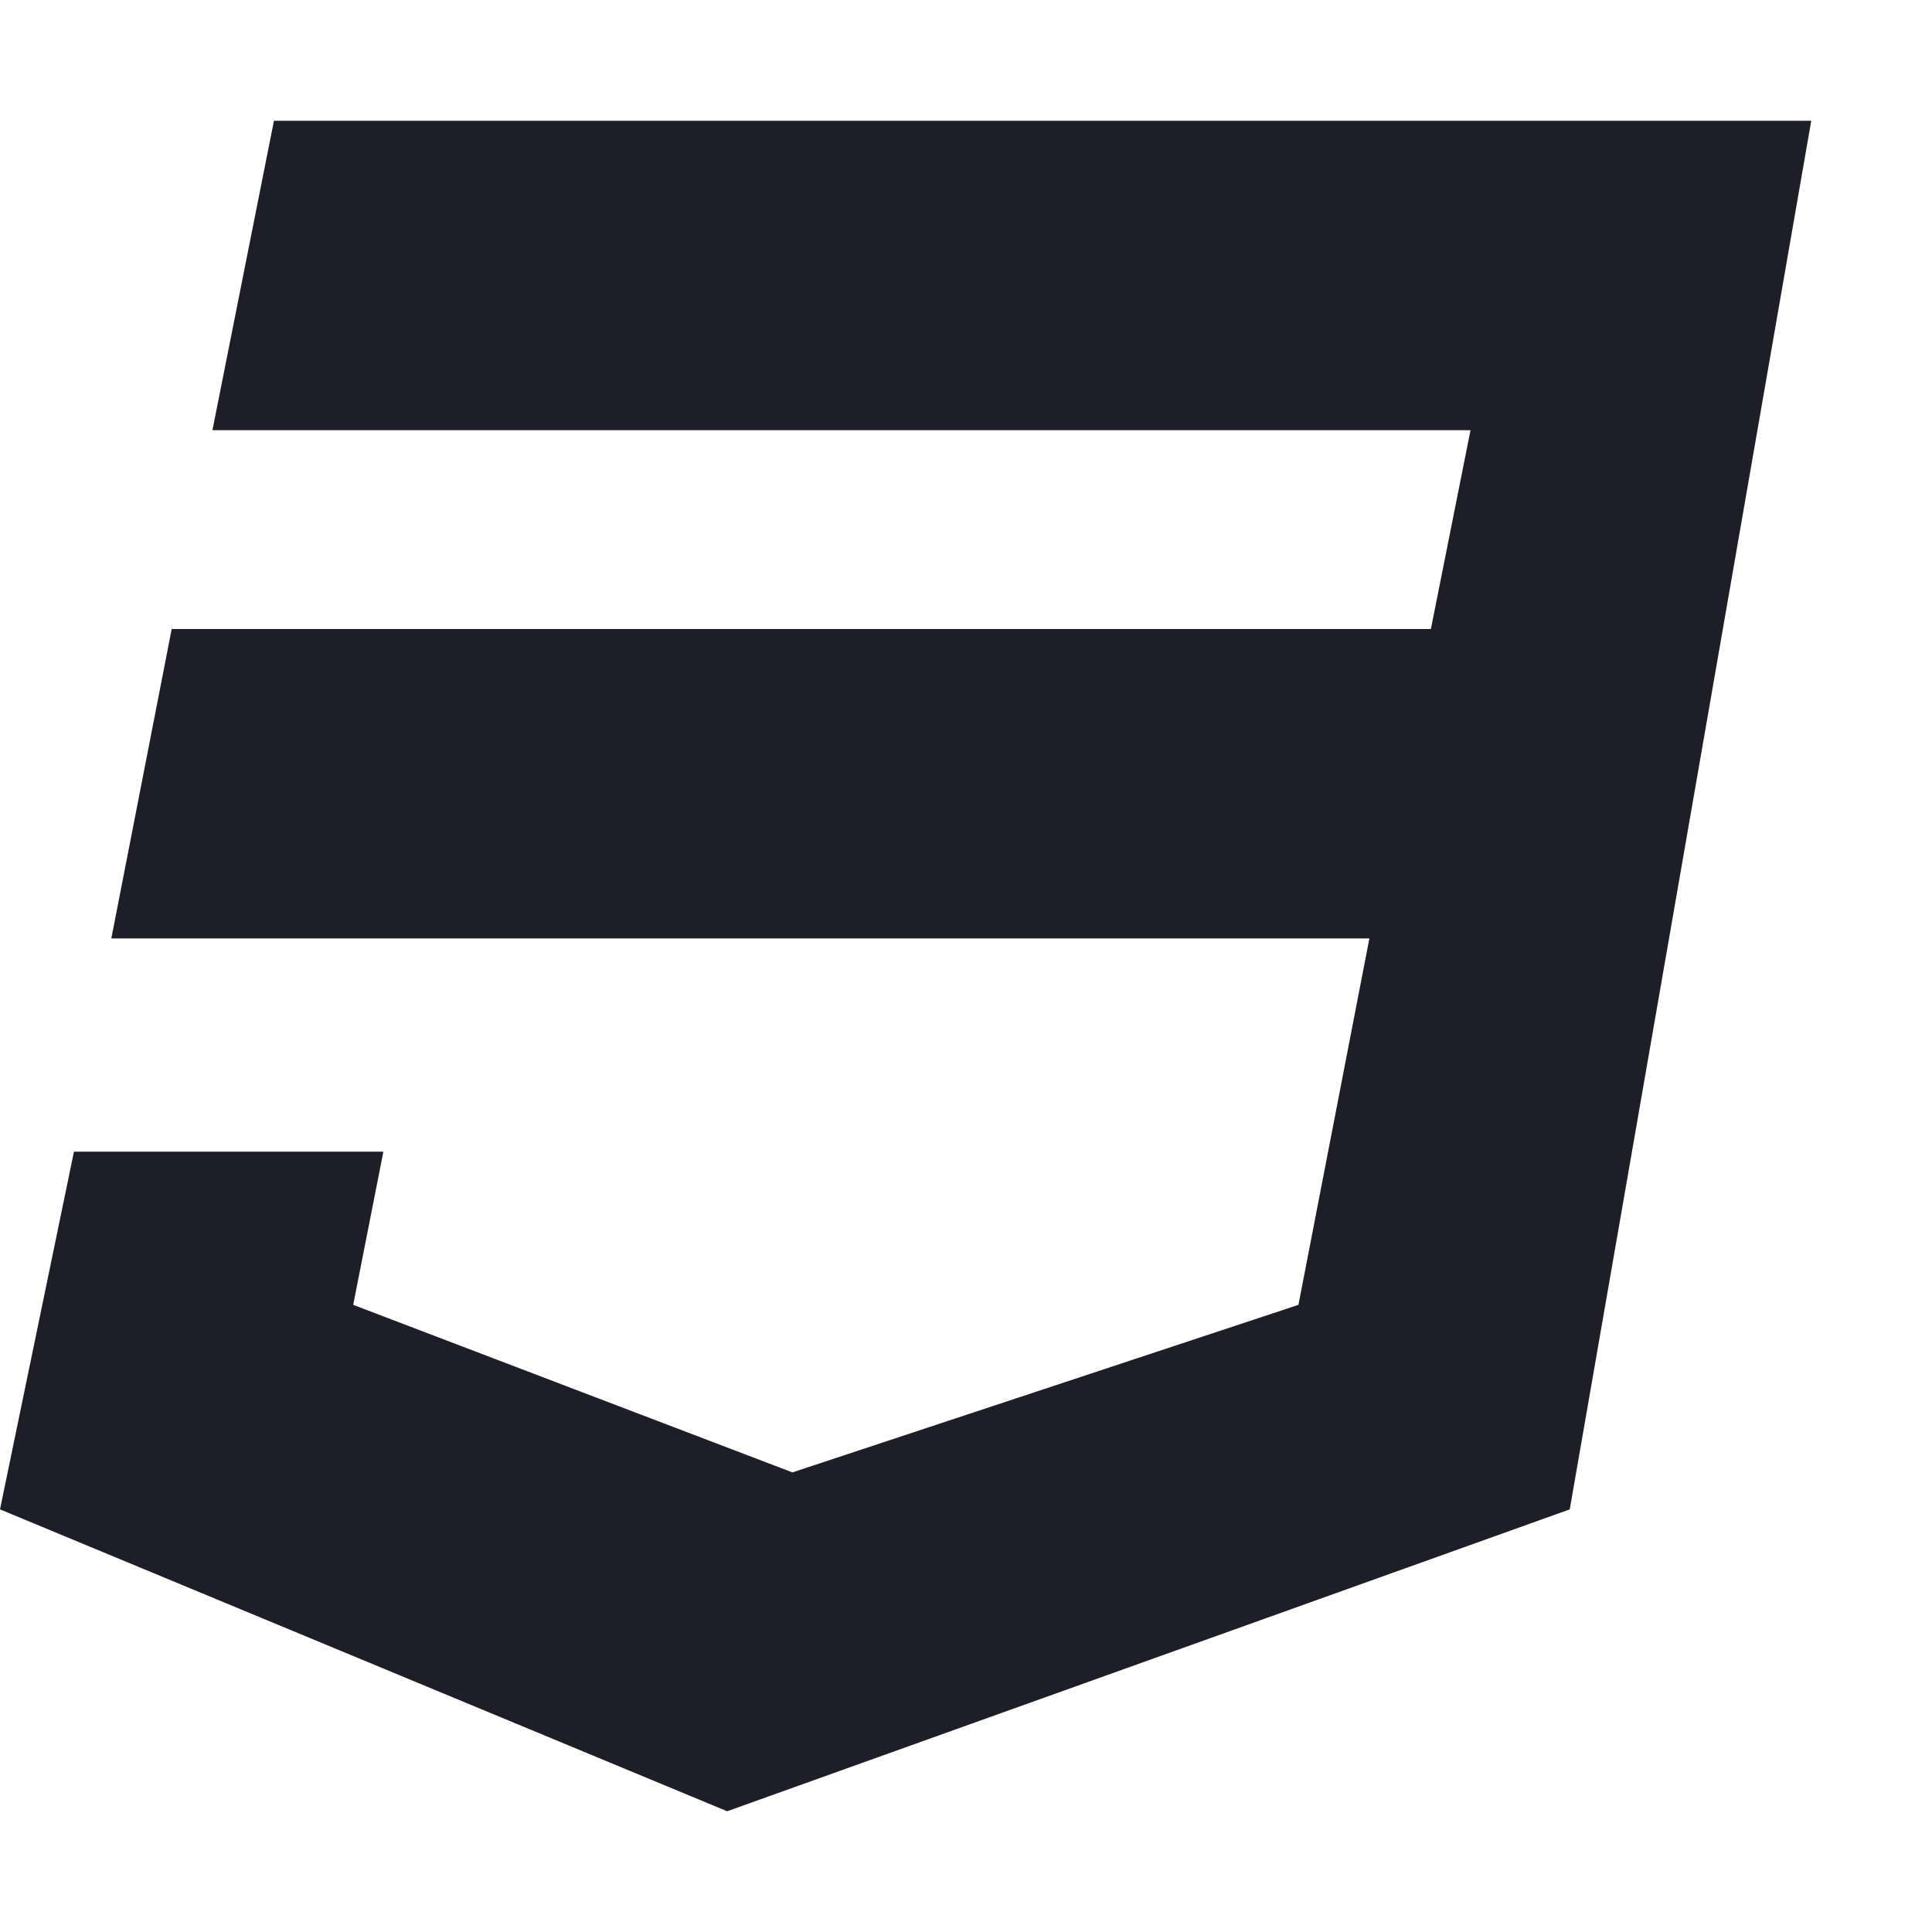
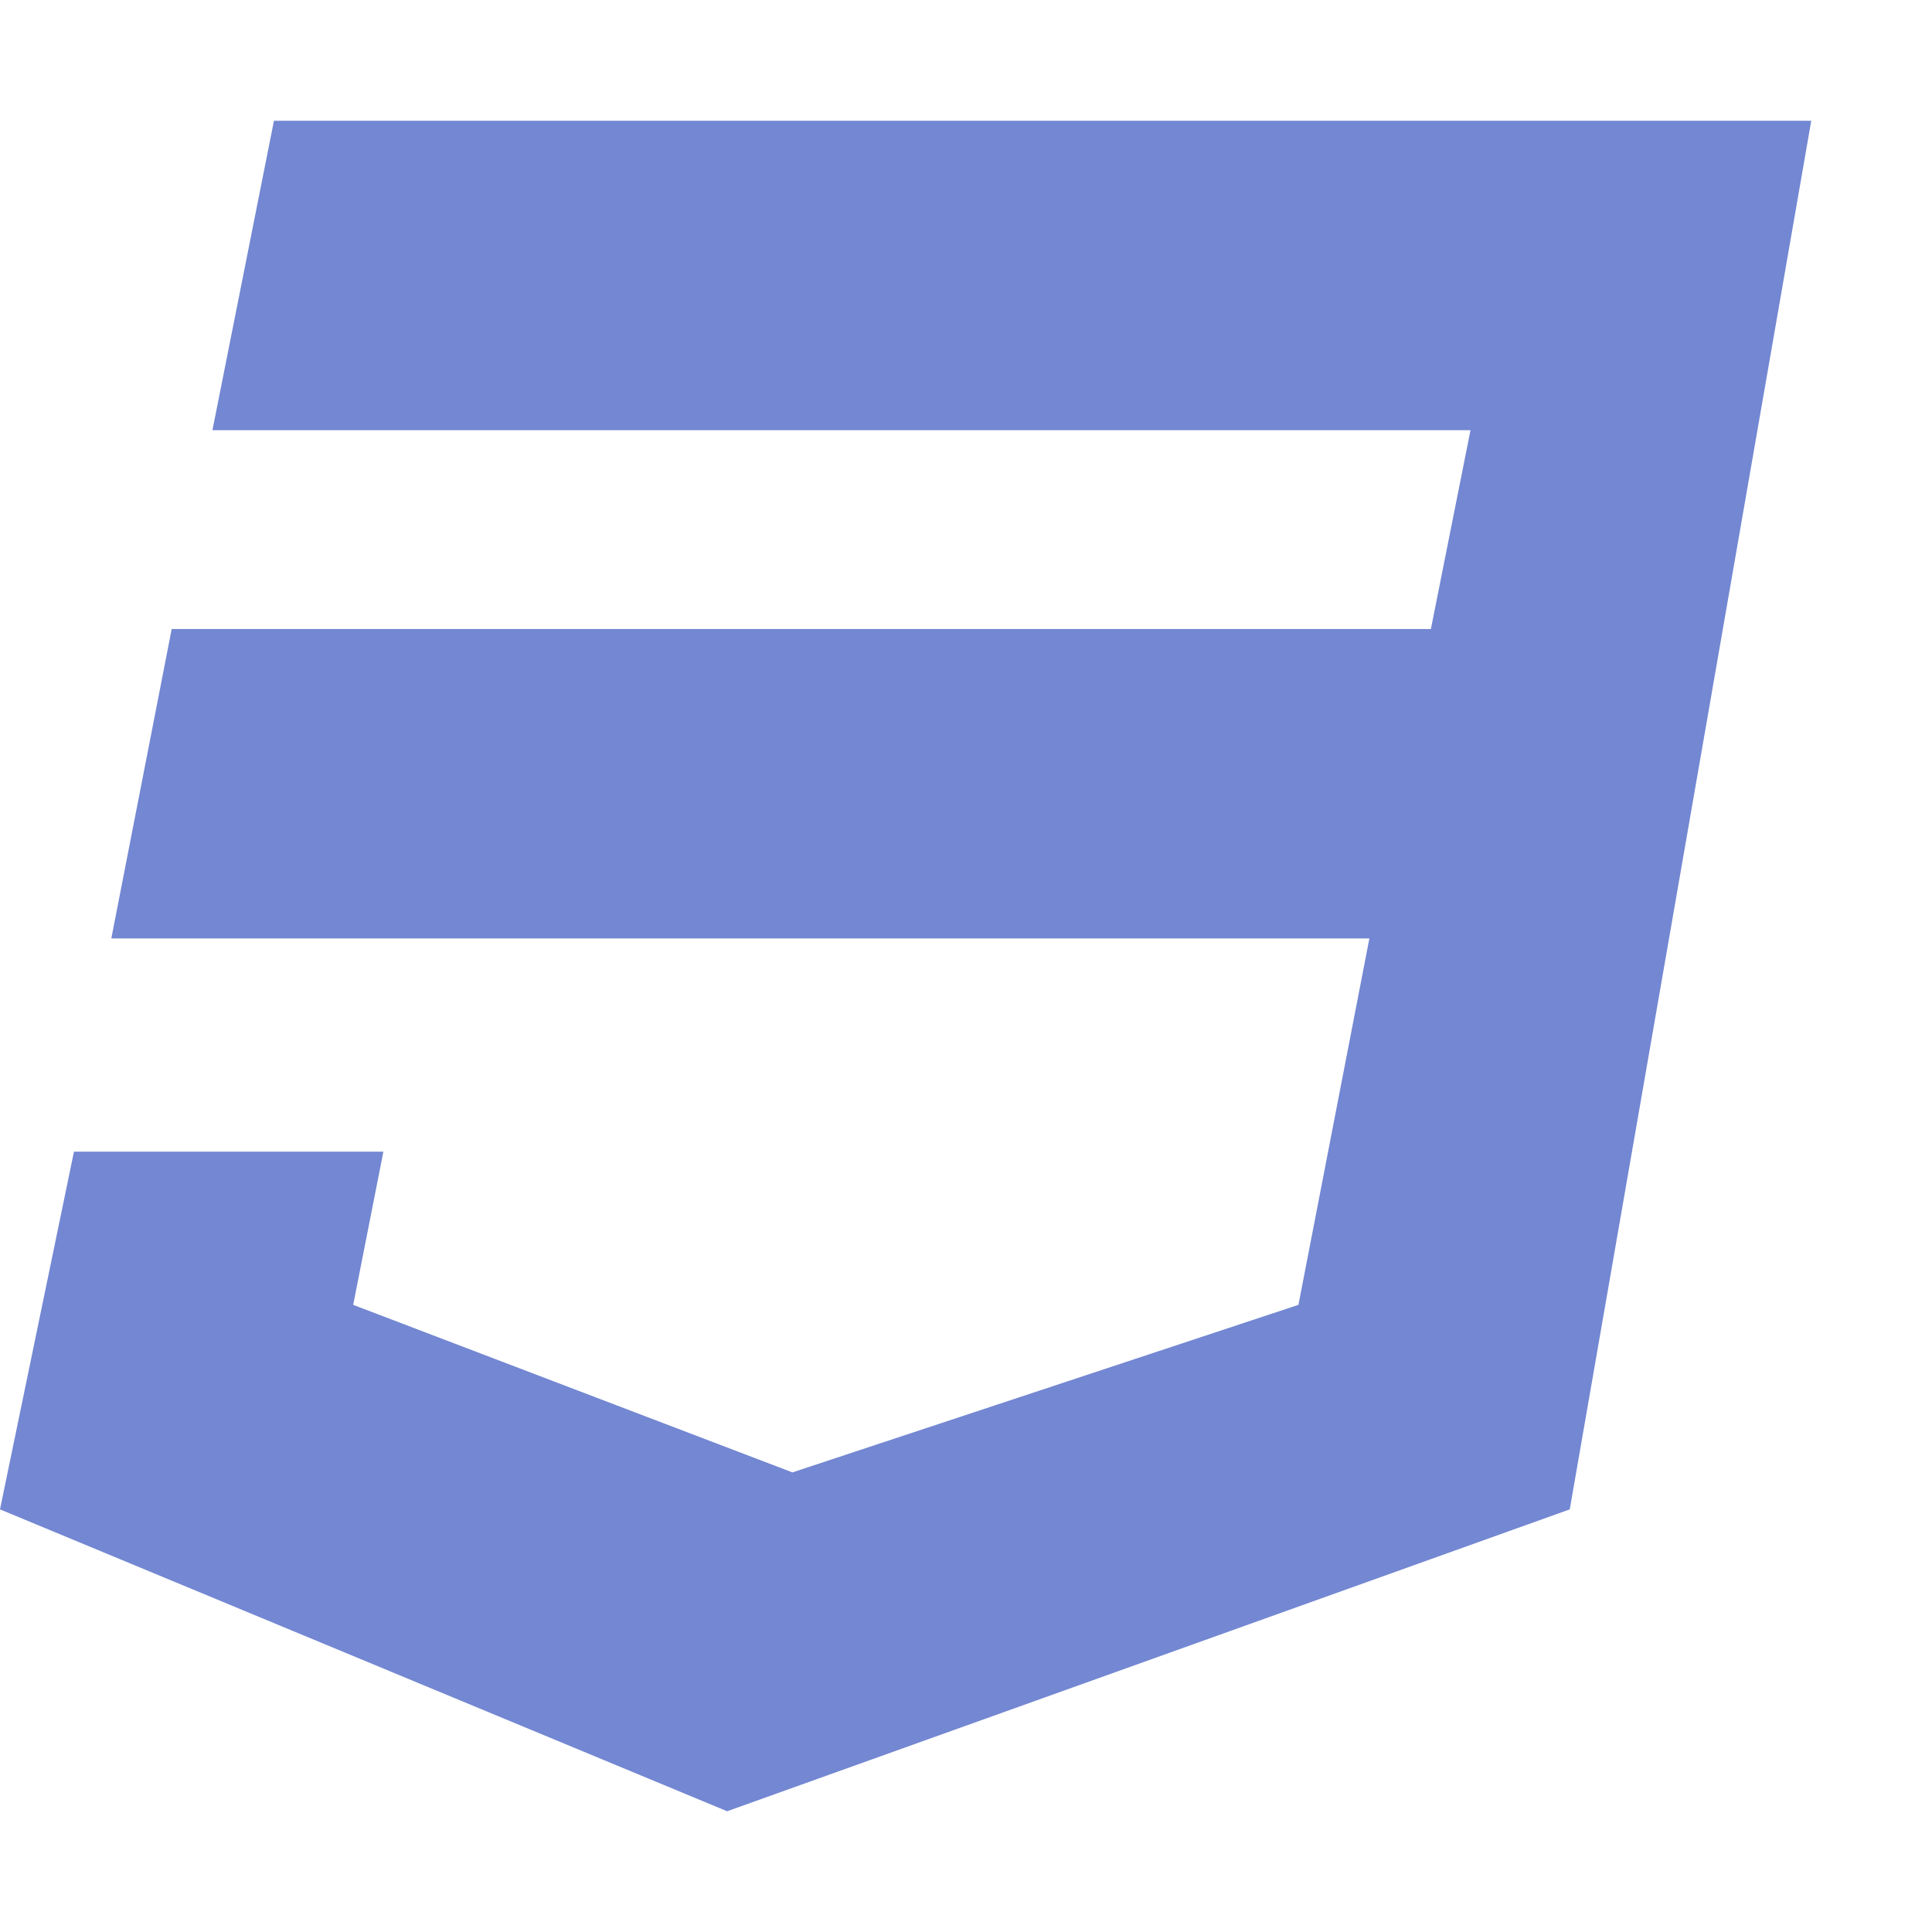
<svg xmlns="http://www.w3.org/2000/svg" viewBox="0 0 512 512">
-   <path d="M480 32l-64 368-223.3 80L0 400l19.6-94.8h82l-8 40.6L210 390.2l134.1-44.4 18.8-97.1H29.5l16-82h333.7l10.5-52.7H56.3l16.3-82H480z" fill="#1E1E28" />
+   <path d="M480 32l-64 368-223.3 80L0 400l19.6-94.8h82l-8 40.6L210 390.2l134.1-44.4 18.8-97.1H29.5l16-82h333.7l10.5-52.7H56.3l16.3-82H480z" fill="#7387D2" />
</svg>
